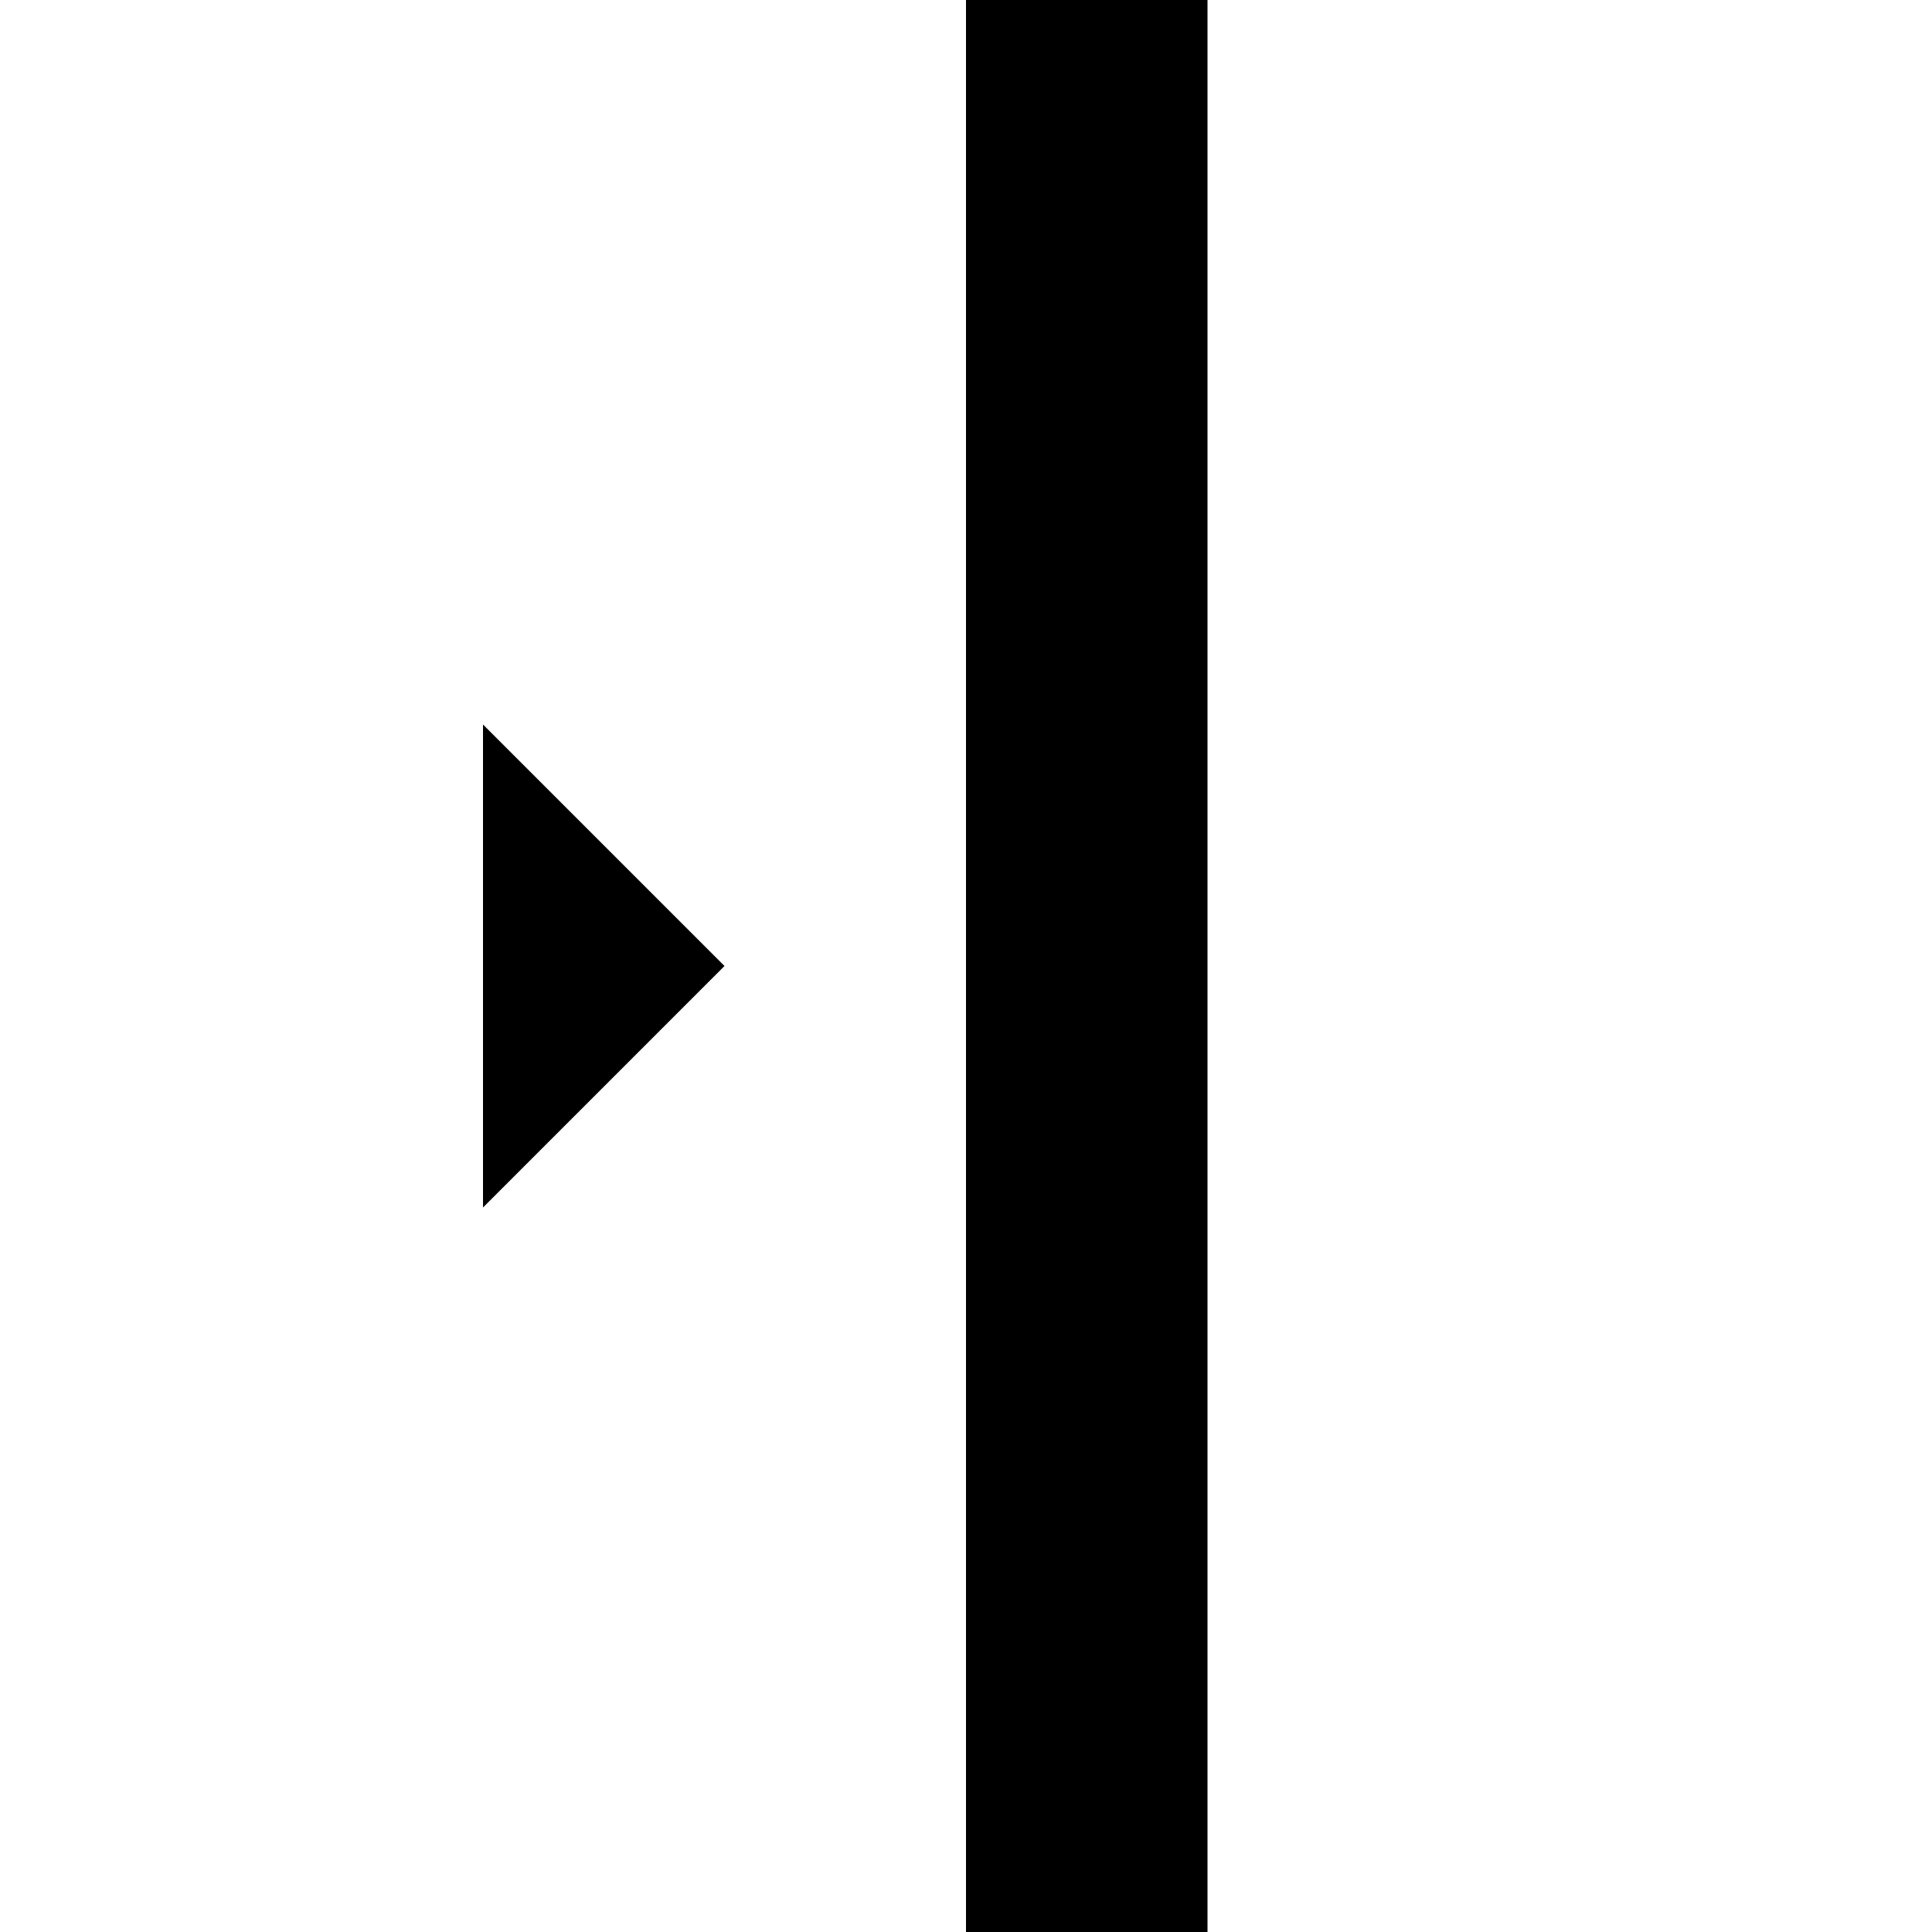
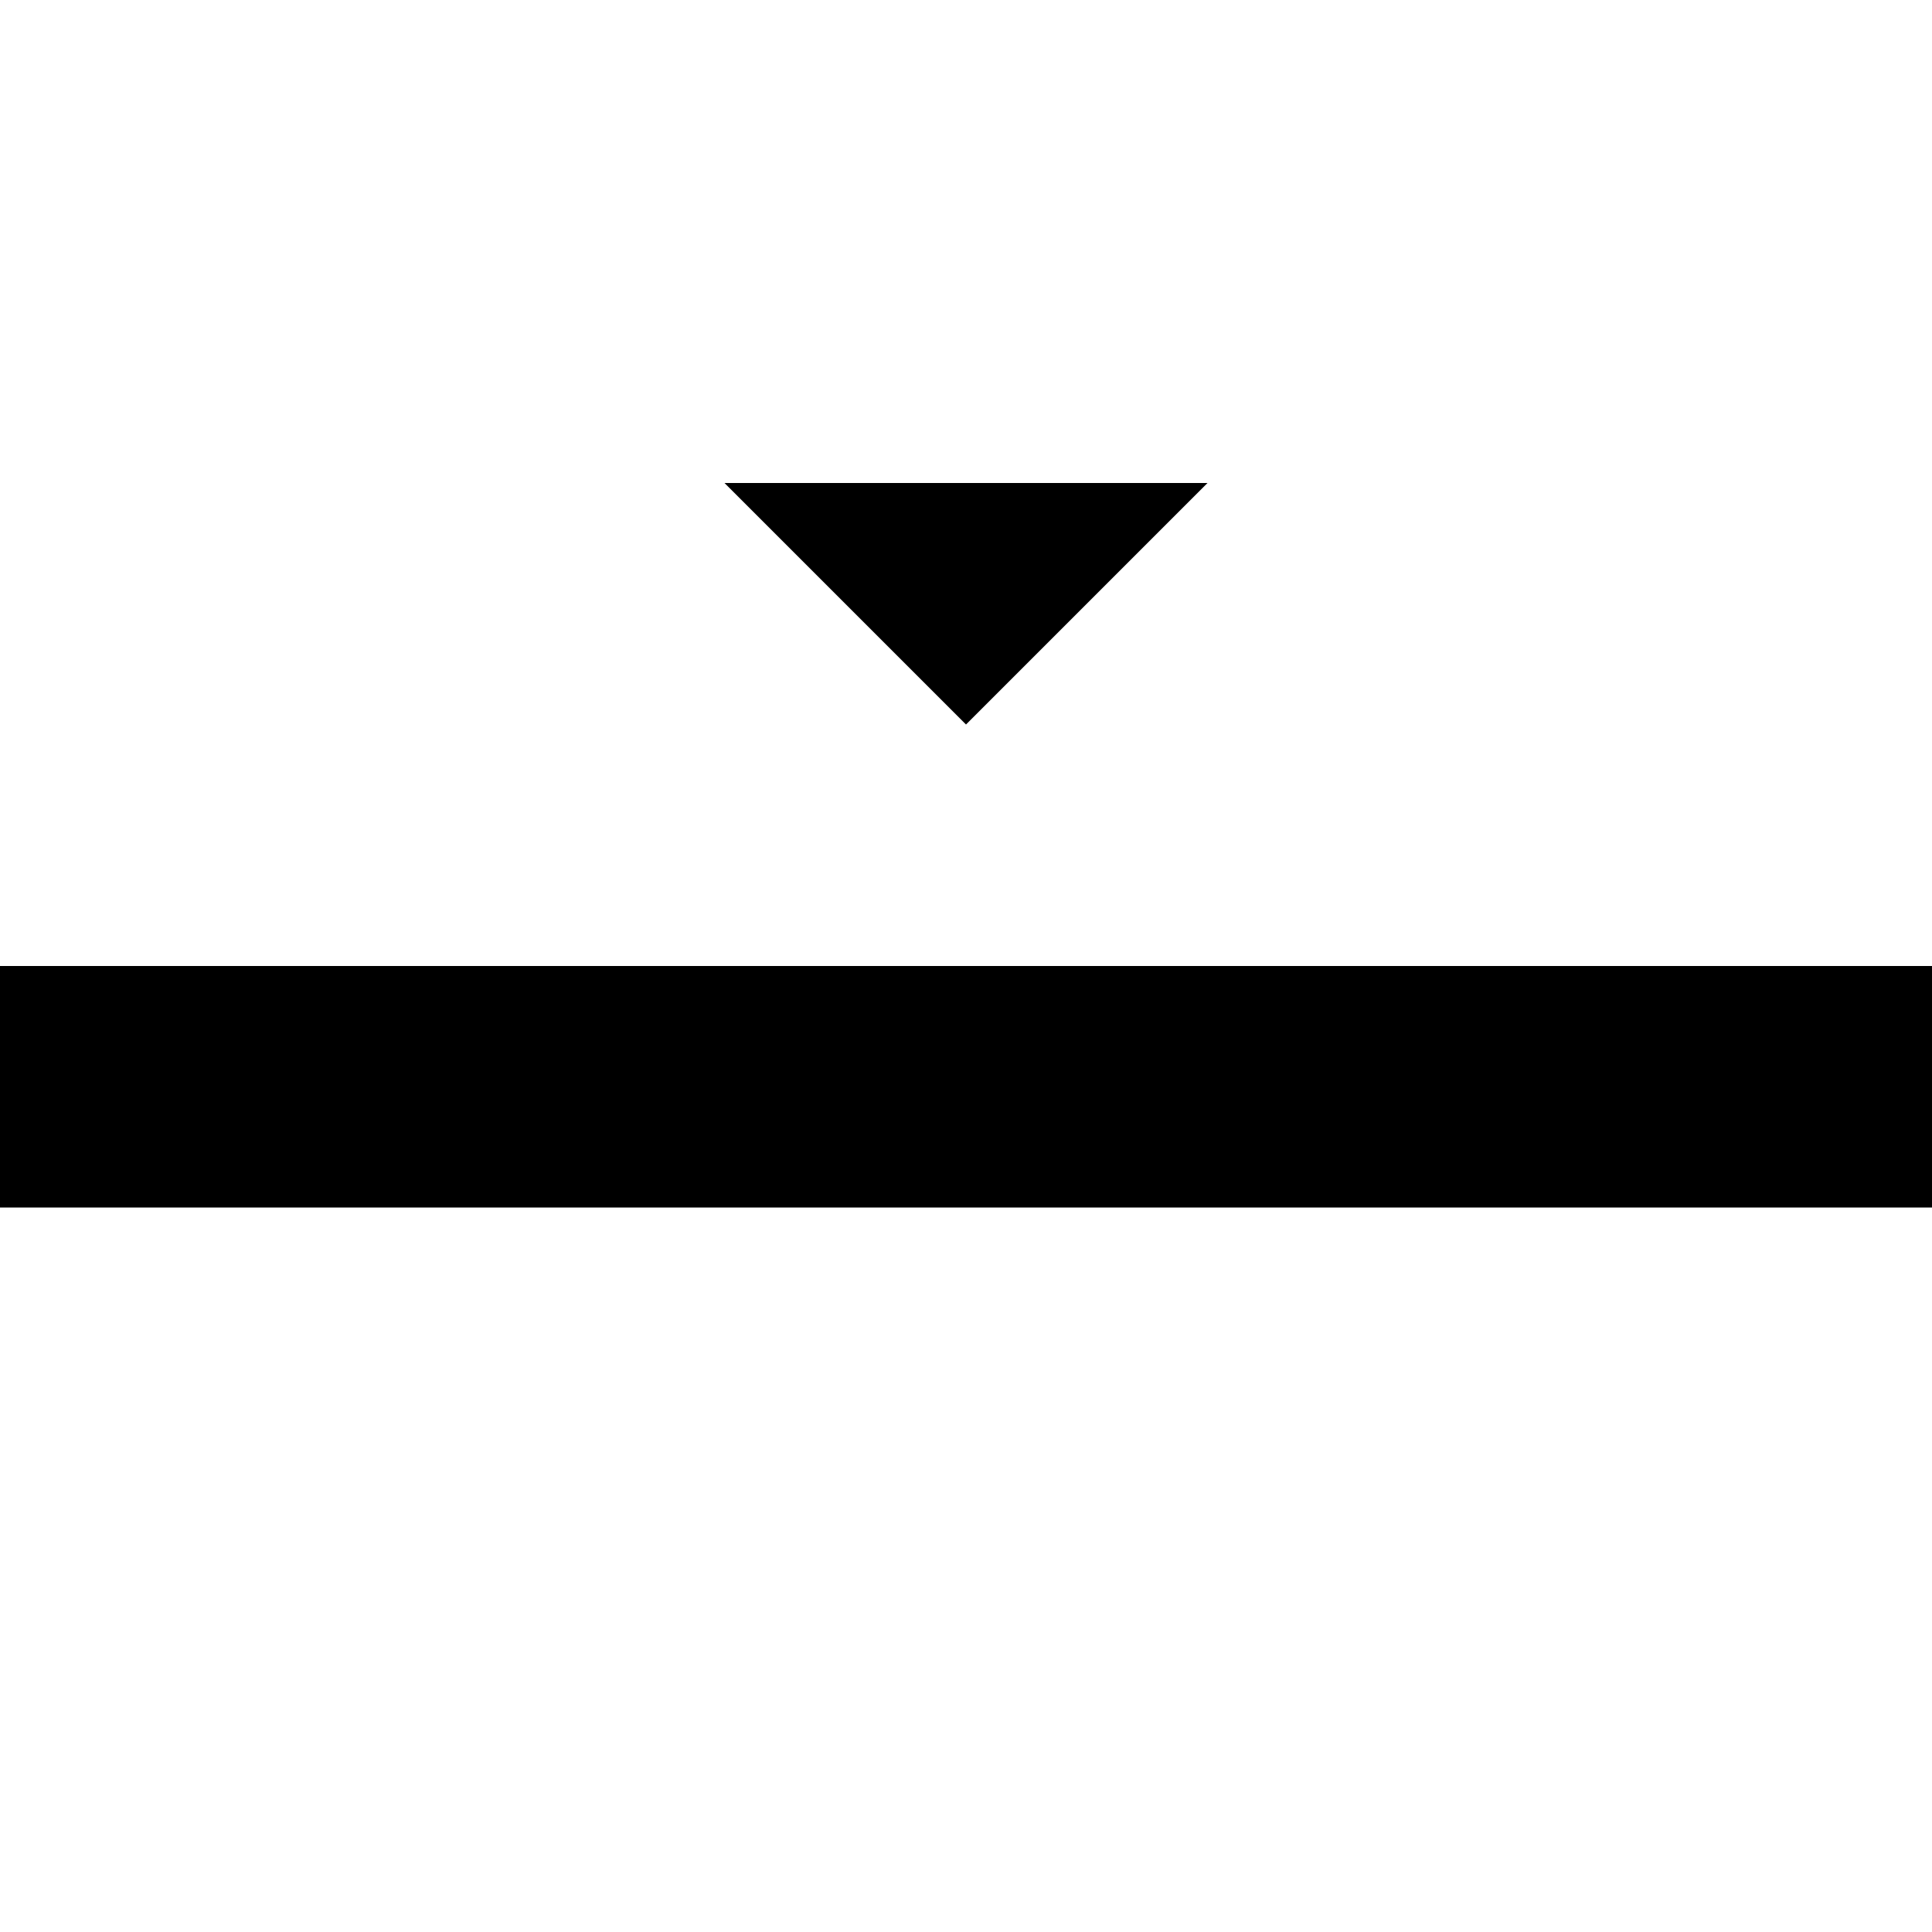
<svg xmlns="http://www.w3.org/2000/svg" width="1024" height="1024" viewBox="0 0 1024 1024" id="svg3353" version="1.1">
  <defs id="defs3355" />
  <g id="layer1" transform="translate(0,-28.36216)">
-     <g transform="matrix(0,1.044898,-1.5,0,899.0501,17.91318)" id="g38">
+     <g transform="matrix(-1.044898,0,0,-1,1034.449,777.0622)" id="g38">
      <g id="g6">
-         <path style="stroke-width:1" d="M 10,258.033 H 990 l 0,-85.333 H 10 Z M 377.5,428.7 h 245 l -122.5,-85.333 z" id="path4" />
+         <path style="stroke-width:1" d="M 10,236.7 H 990 l 1e-5,-128 H 10 Z M 377.5,492.7 h 245 L 500,364.7 Z" id="path4" />
      </g>
      <g id="g8" />
      <g id="g10" />
      <g id="g12" />
      <g id="g14" />
      <g id="g16" />
      <g id="g18" />
      <g id="g20" />
      <g id="g22" />
      <g id="g24" />
      <g id="g26" />
      <g id="g28" />
      <g id="g30" />
      <g id="g32" />
      <g id="g34" />
      <g id="g36" />
    </g>
  </g>
</svg>
